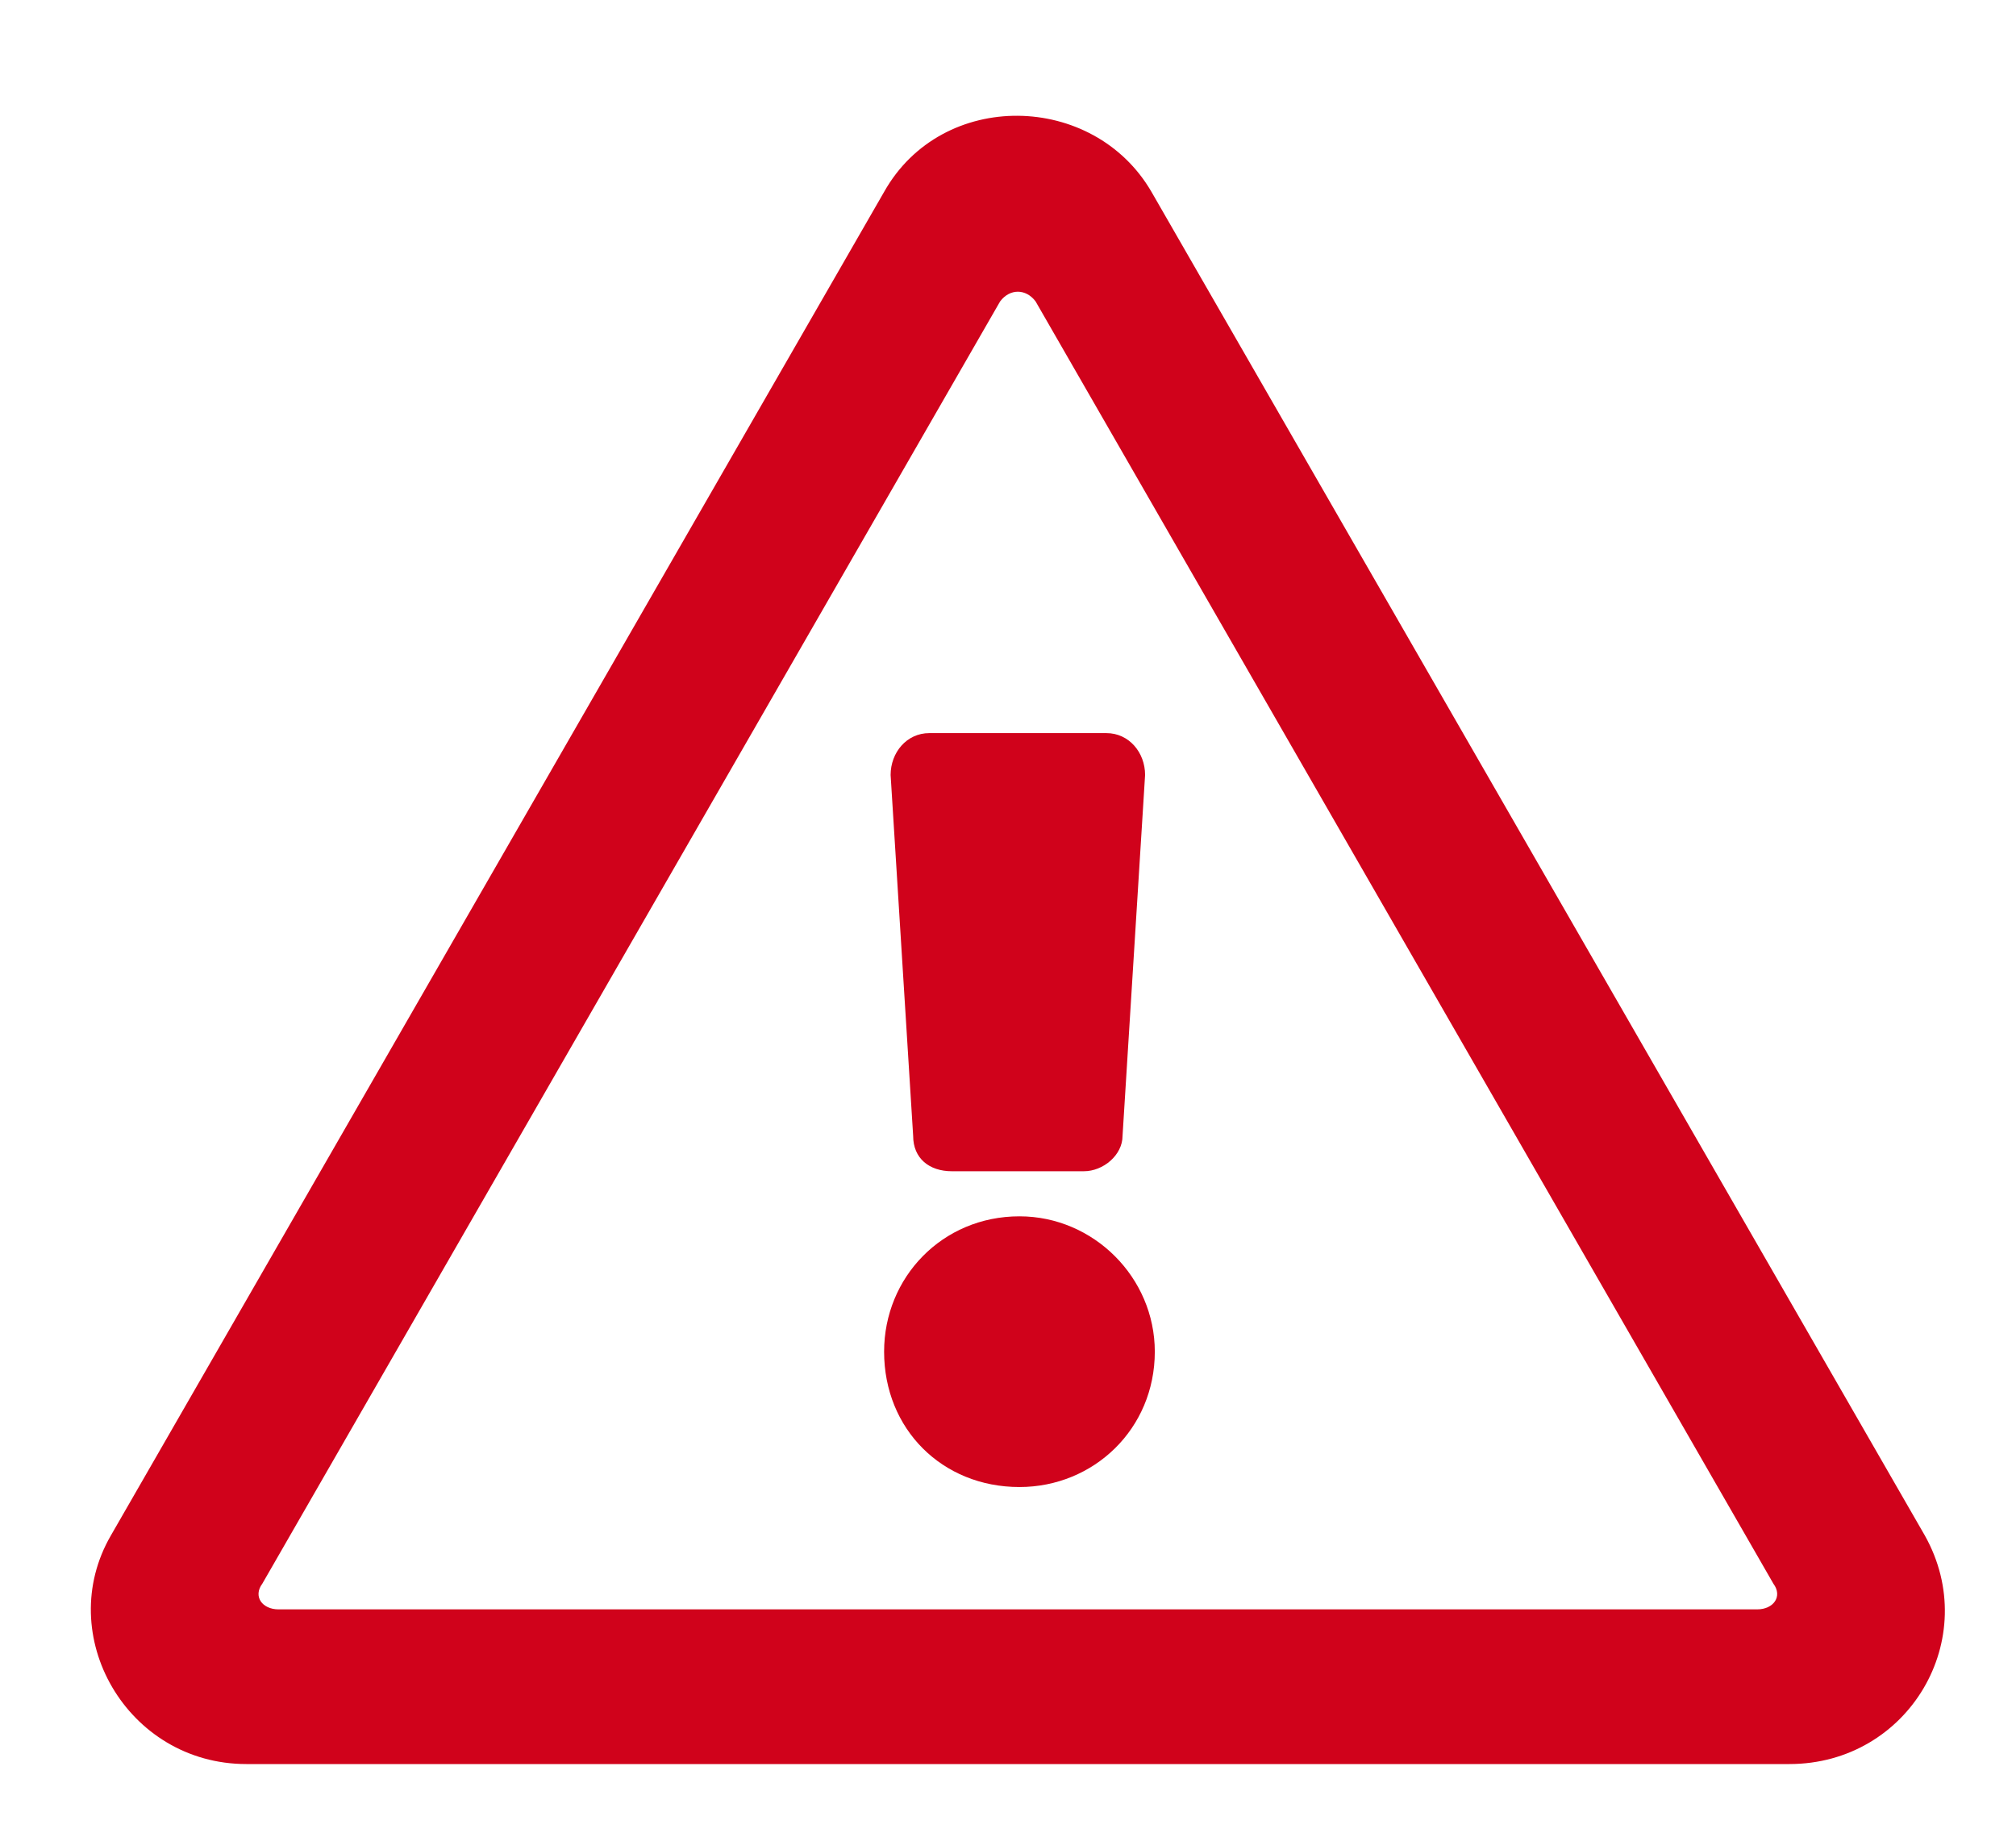
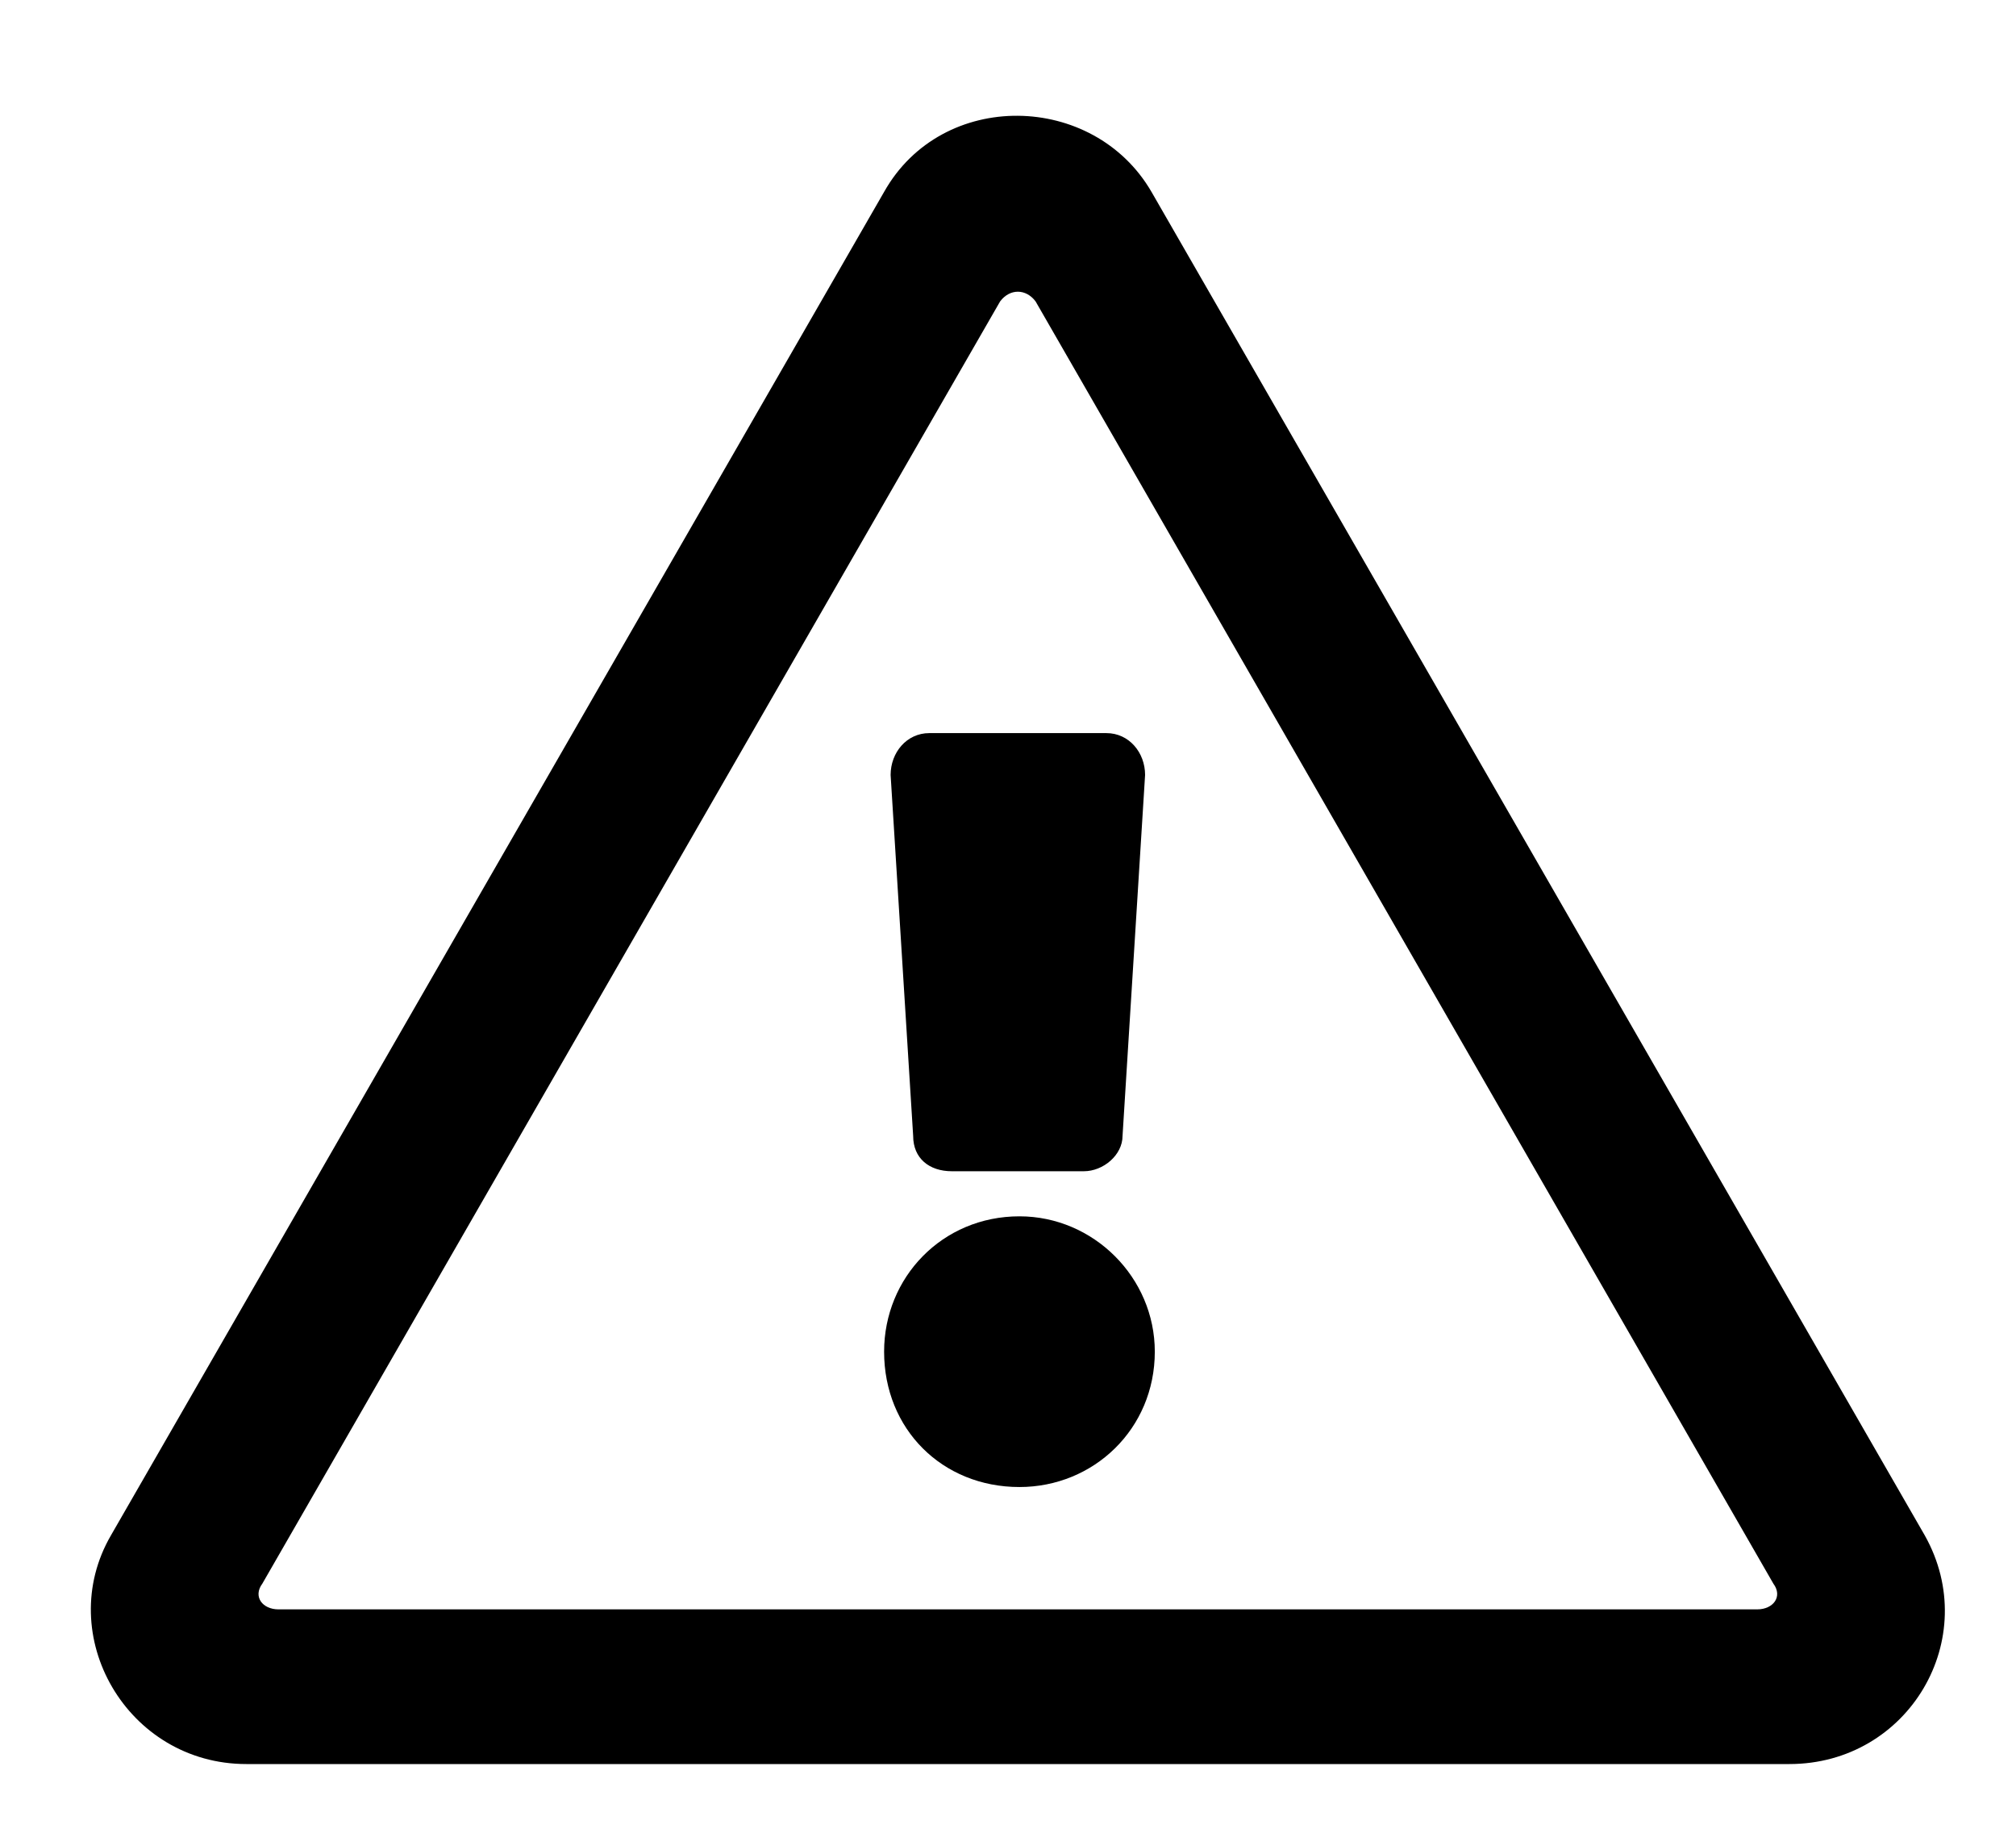
- <svg xmlns="http://www.w3.org/2000/svg" width="22" height="20" viewBox="0 0 22 20" fill="none">
-   <path d="M9.719 8.457L9.965 12.395C9.965 12.641 10.141 12.781 10.387 12.781H11.828C12.039 12.781 12.25 12.605 12.25 12.395L12.496 8.457C12.496 8.211 12.32 8 12.074 8H10.141C9.895 8 9.719 8.211 9.719 8.457ZM12.602 14.75C12.602 13.941 11.934 13.273 11.125 13.273C10.281 13.273 9.648 13.941 9.648 14.75C9.648 15.594 10.281 16.227 11.125 16.227C11.934 16.227 12.602 15.594 12.602 14.75ZM12.566 2.094C11.934 1.004 10.281 0.969 9.648 2.094L1.211 16.754C0.578 17.844 1.387 19.25 2.688 19.25H19.527C20.828 19.25 21.637 17.879 21.004 16.754L12.566 2.094ZM2.863 17.281L10.914 3.289C11.02 3.148 11.195 3.148 11.301 3.289L19.352 17.281C19.457 17.422 19.352 17.562 19.176 17.562H3.039C2.863 17.562 2.758 17.422 2.863 17.281Z" fill="#D0021B" />
+ <svg xmlns="http://www.w3.org/2000/svg" width="22" height="20" viewBox="0 0 22 20">
+   <path d="M9.719 8.457L9.965 12.395C9.965 12.641 10.141 12.781 10.387 12.781H11.828C12.039 12.781 12.25 12.605 12.25 12.395L12.496 8.457C12.496 8.211 12.32 8 12.074 8H10.141C9.895 8 9.719 8.211 9.719 8.457ZM12.602 14.75C12.602 13.941 11.934 13.273 11.125 13.273C10.281 13.273 9.648 13.941 9.648 14.75C9.648 15.594 10.281 16.227 11.125 16.227C11.934 16.227 12.602 15.594 12.602 14.75ZM12.566 2.094C11.934 1.004 10.281 0.969 9.648 2.094L1.211 16.754C0.578 17.844 1.387 19.25 2.688 19.25H19.527C20.828 19.25 21.637 17.879 21.004 16.754L12.566 2.094ZM2.863 17.281L10.914 3.289C11.02 3.148 11.195 3.148 11.301 3.289L19.352 17.281C19.457 17.422 19.352 17.562 19.176 17.562H3.039C2.863 17.562 2.758 17.422 2.863 17.281Z" />
</svg>
